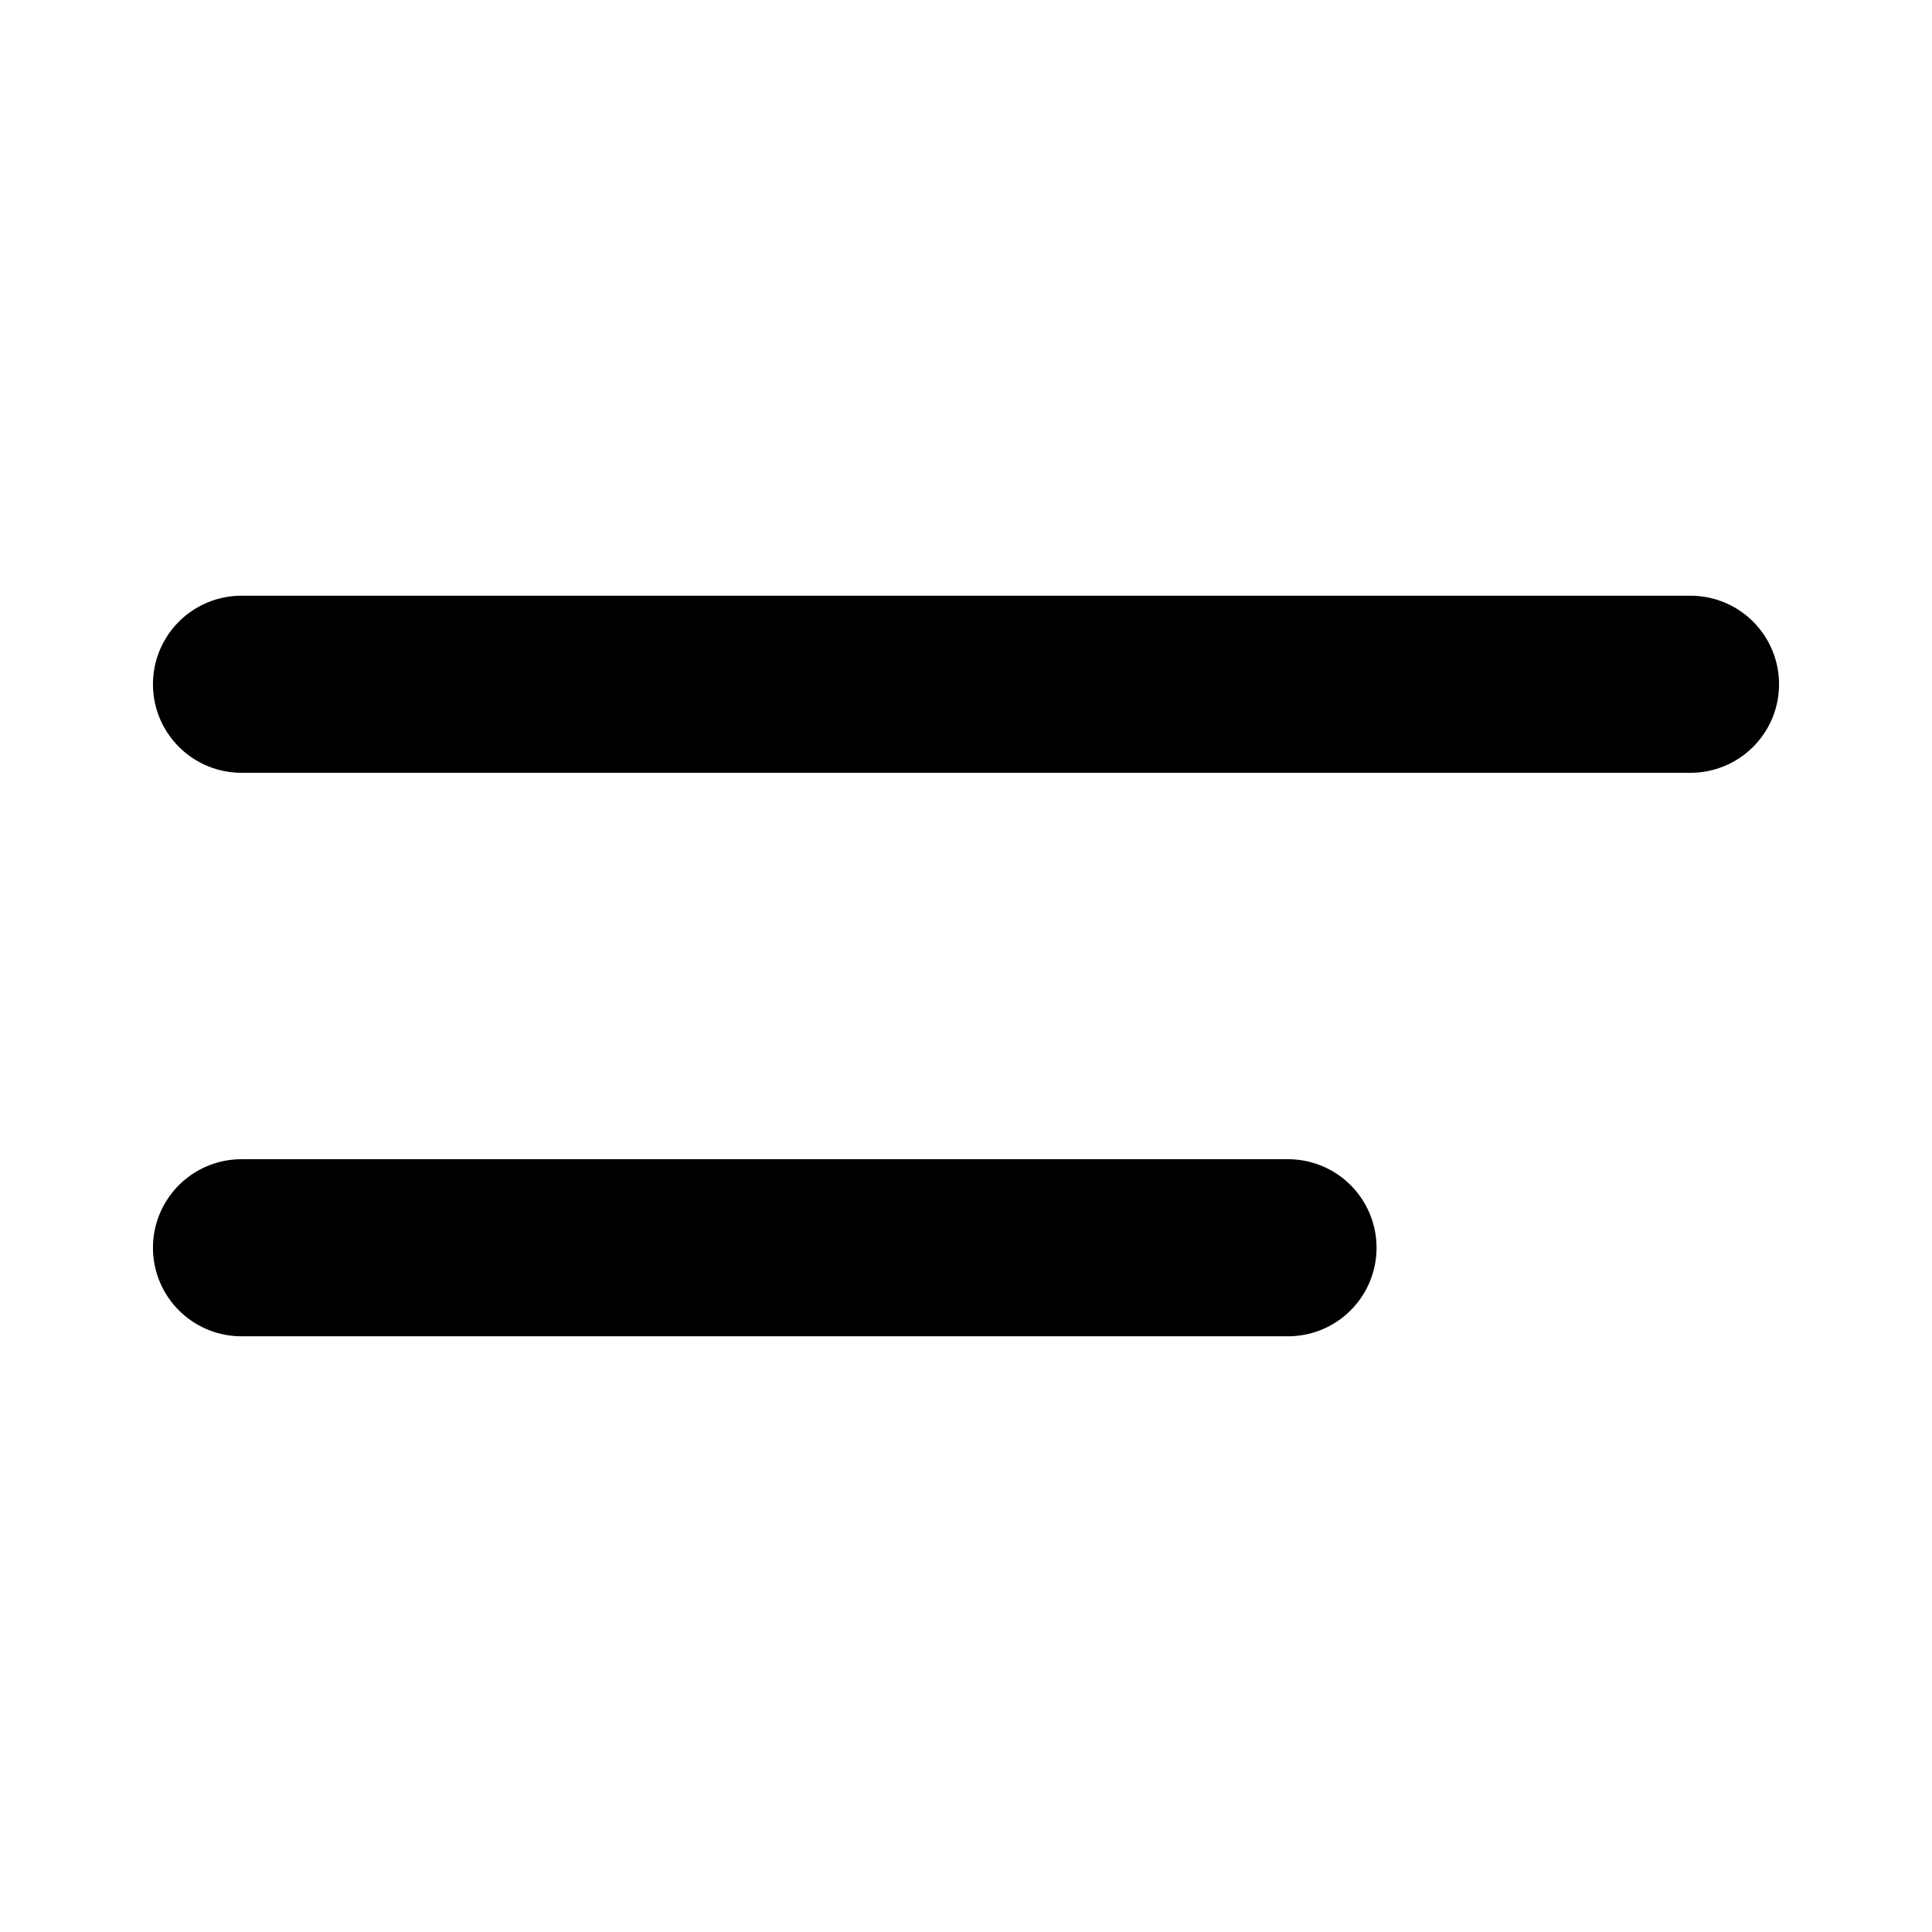
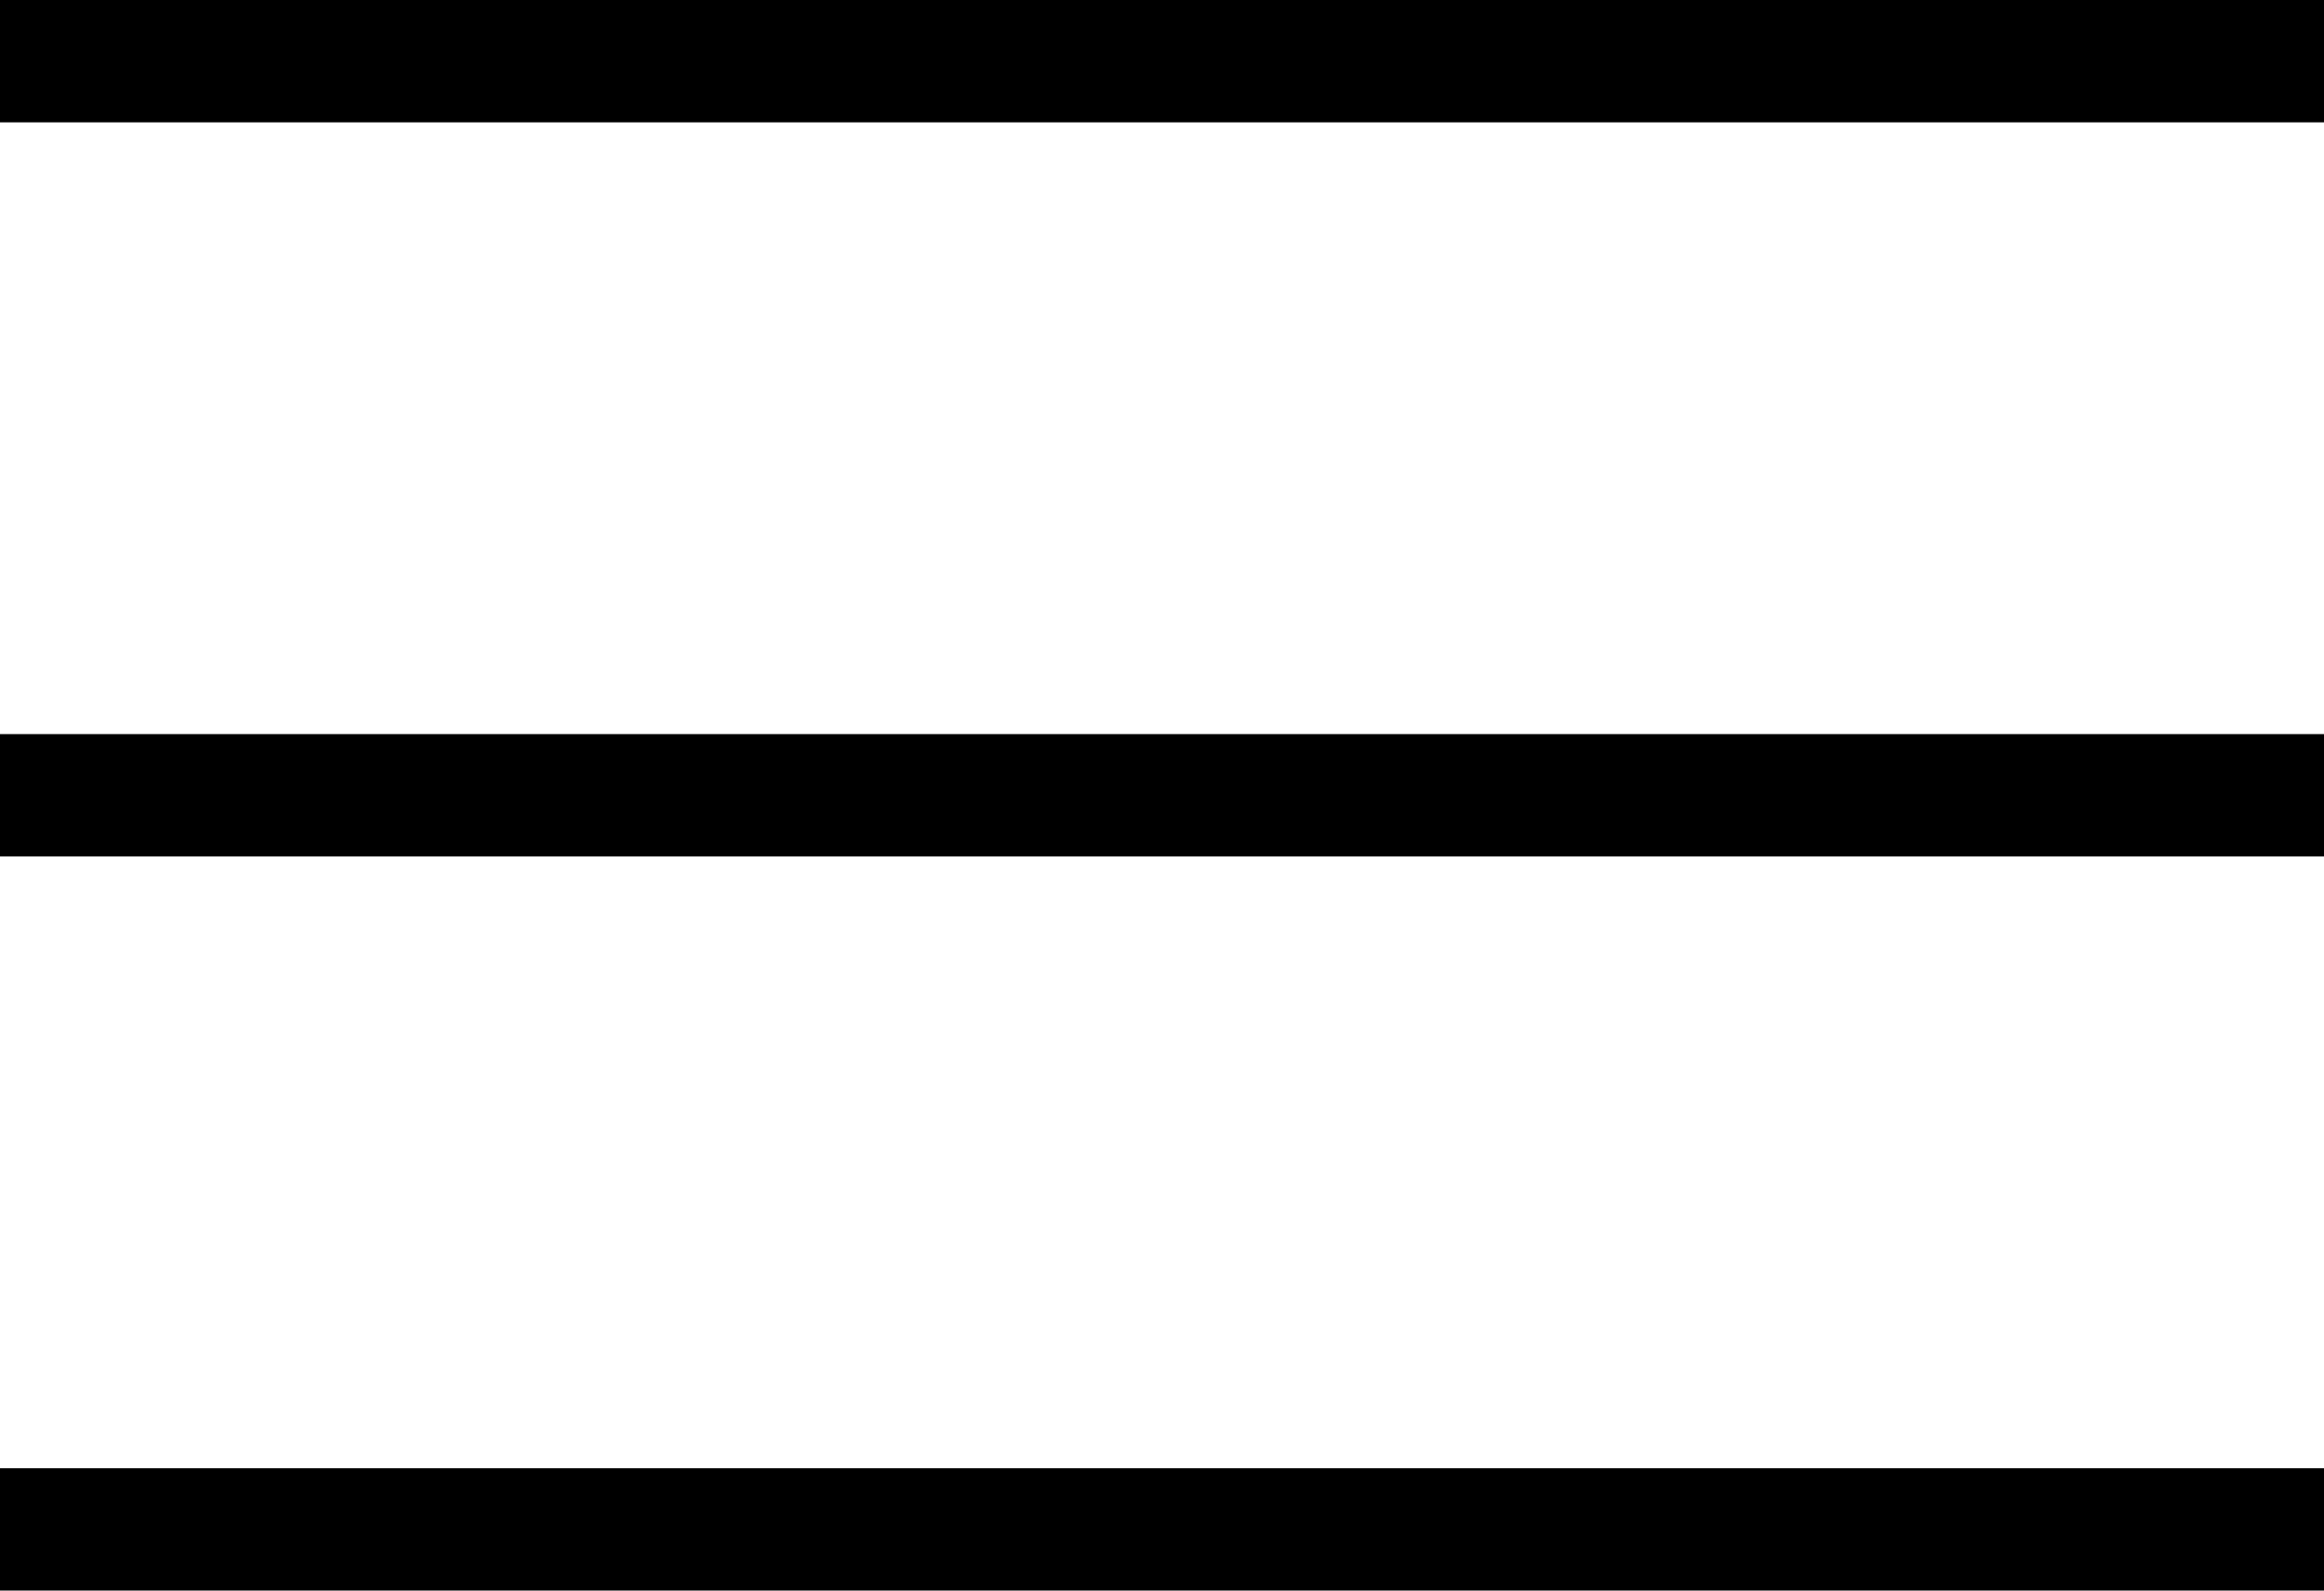
- <svg xmlns="http://www.w3.org/2000/svg" width="24" height="24" viewBox="0 0 24 24" fill="none">
-   <path d="M3 8.5H21" stroke="black" stroke-width="2.2" stroke-linecap="round" stroke-linejoin="round" />
-   <path d="M3 15.5H16" stroke="black" stroke-width="2.2" stroke-linecap="round" stroke-linejoin="round" />
+ <svg xmlns="http://www.w3.org/2000/svg" width="19" height="13" viewBox="0 0 19 13" fill="none">
+   <path d="M0 0.5H19" stroke="black" />
+   <path d="M0 6.5H19" stroke="black" />
+   <path d="M0 12.5H19" stroke="black" />
</svg>
